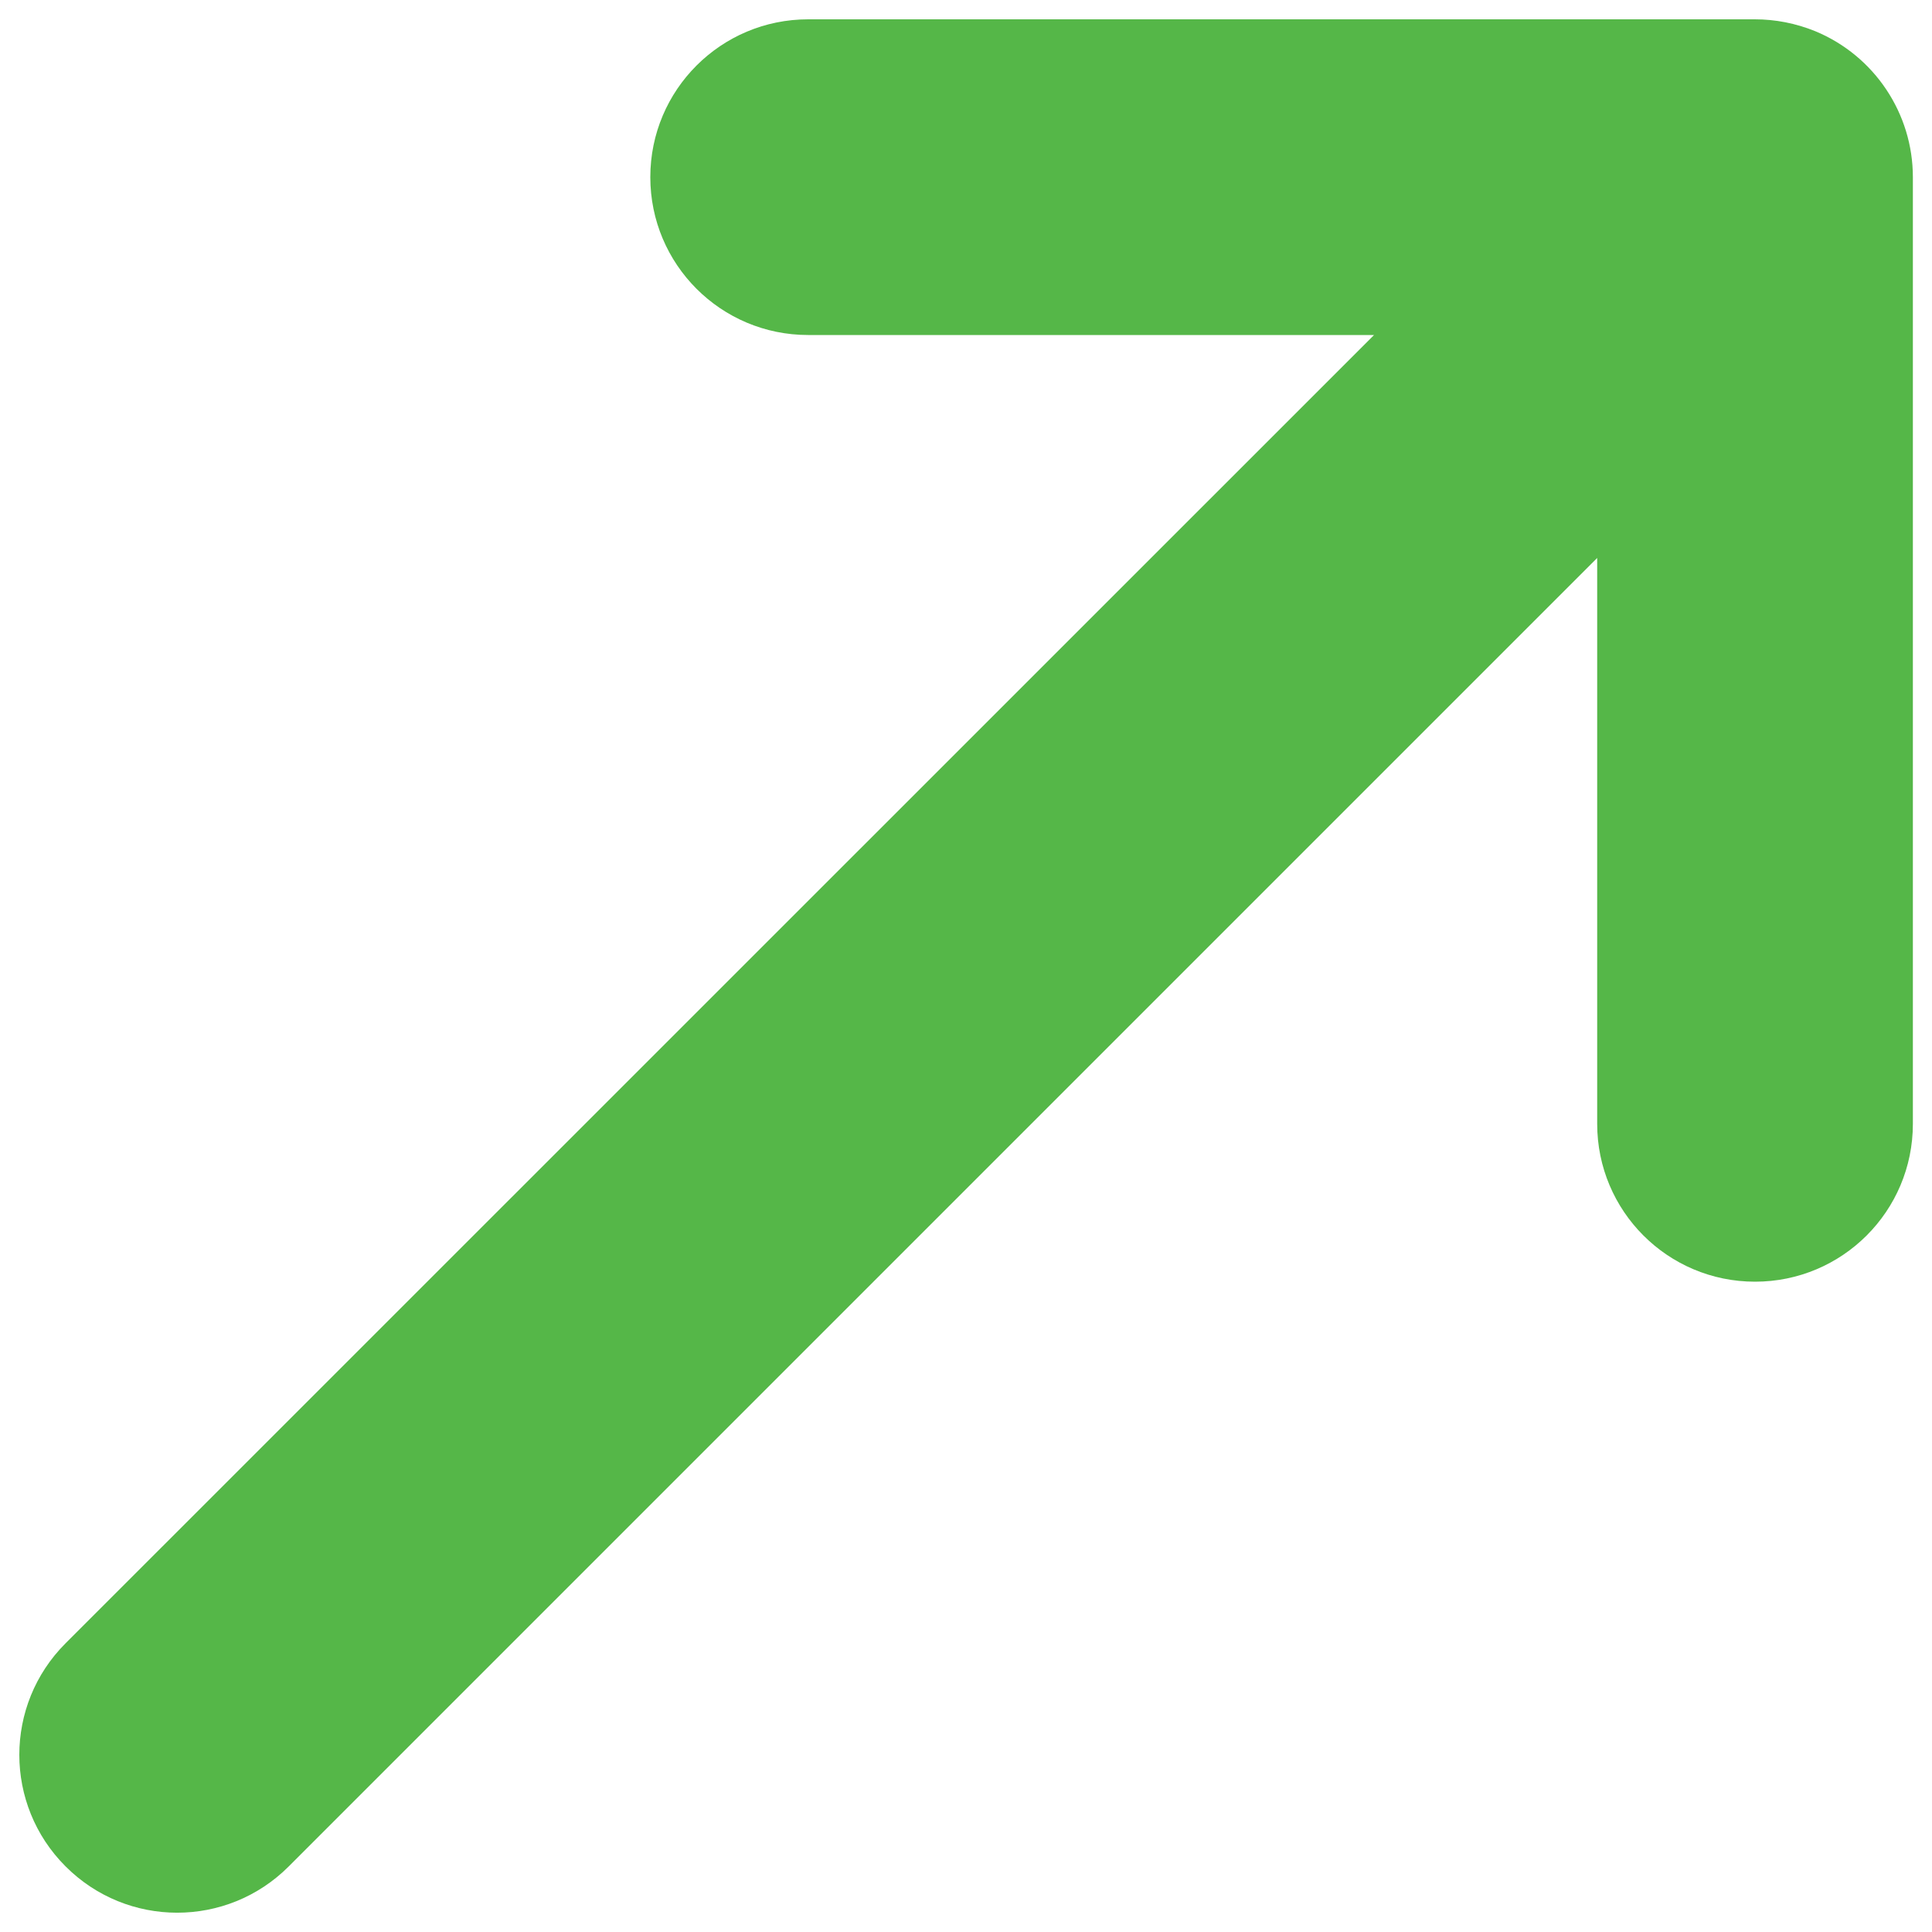
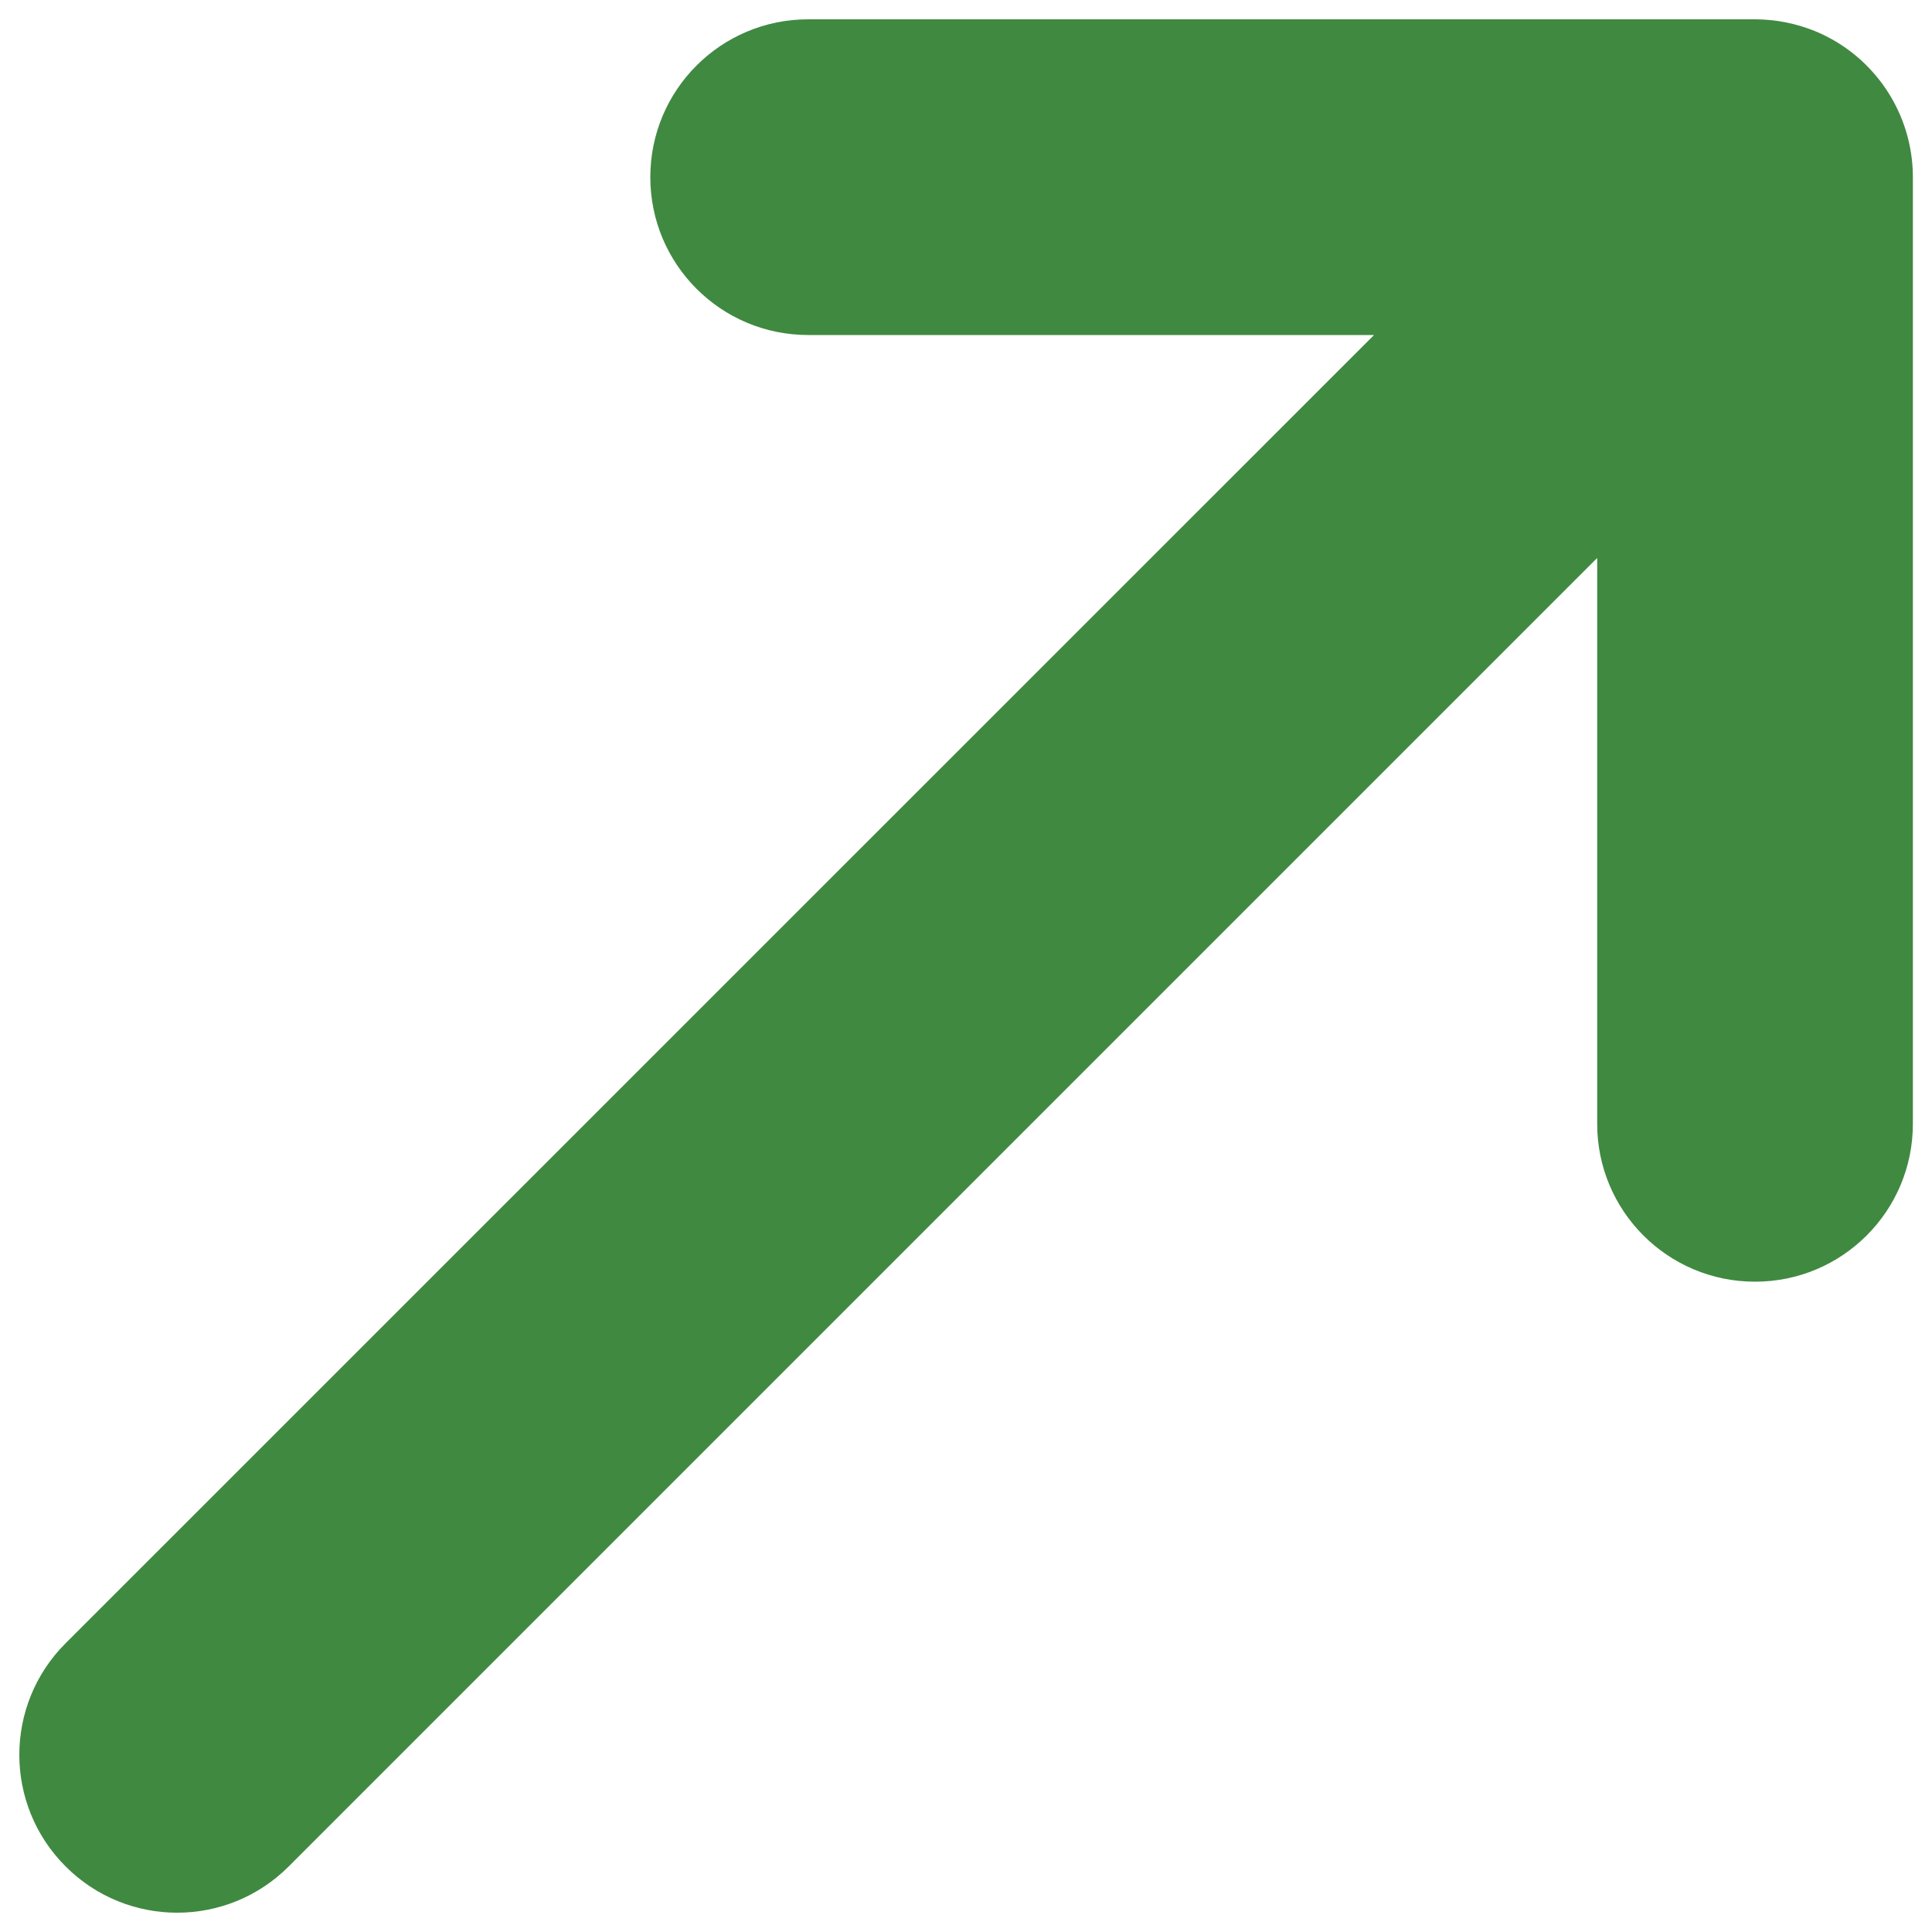
- <svg xmlns="http://www.w3.org/2000/svg" version="1.1" x="0px" y="0px" viewBox="0 0 1000 1000" enable-background="new 0 0 1000 1000" xml:space="preserve" fill="#55b748">
+ <svg xmlns="http://www.w3.org/2000/svg" version="1.1" x="0px" y="0px" viewBox="0 0 1000 1000" enable-background="new 0 0 1000 1000" xml:space="preserve" fill="#408941">
  <g>
    <path d="M149.4,966.1l677.3-677.3v292.9c0,45.1,36.5,81.7,81.7,81.7c45.1,0,81.7-36.5,81.7-81.7v-490c0-33-19.9-62.8-50.4-75.5C929.4,12,918.8,10,908.3,10v0h-490c-45.1,0-81.7,36.5-81.7,81.7c0,45.1,36.5,81.7,81.7,81.7h292.9L33.9,850.6C18,866.5,10,887.4,10,908.3c0,20.9,8,41.8,23.9,57.7C65.8,998,117.5,998,149.4,966.1L149.4,966.1z" />
  </g>
</svg>
